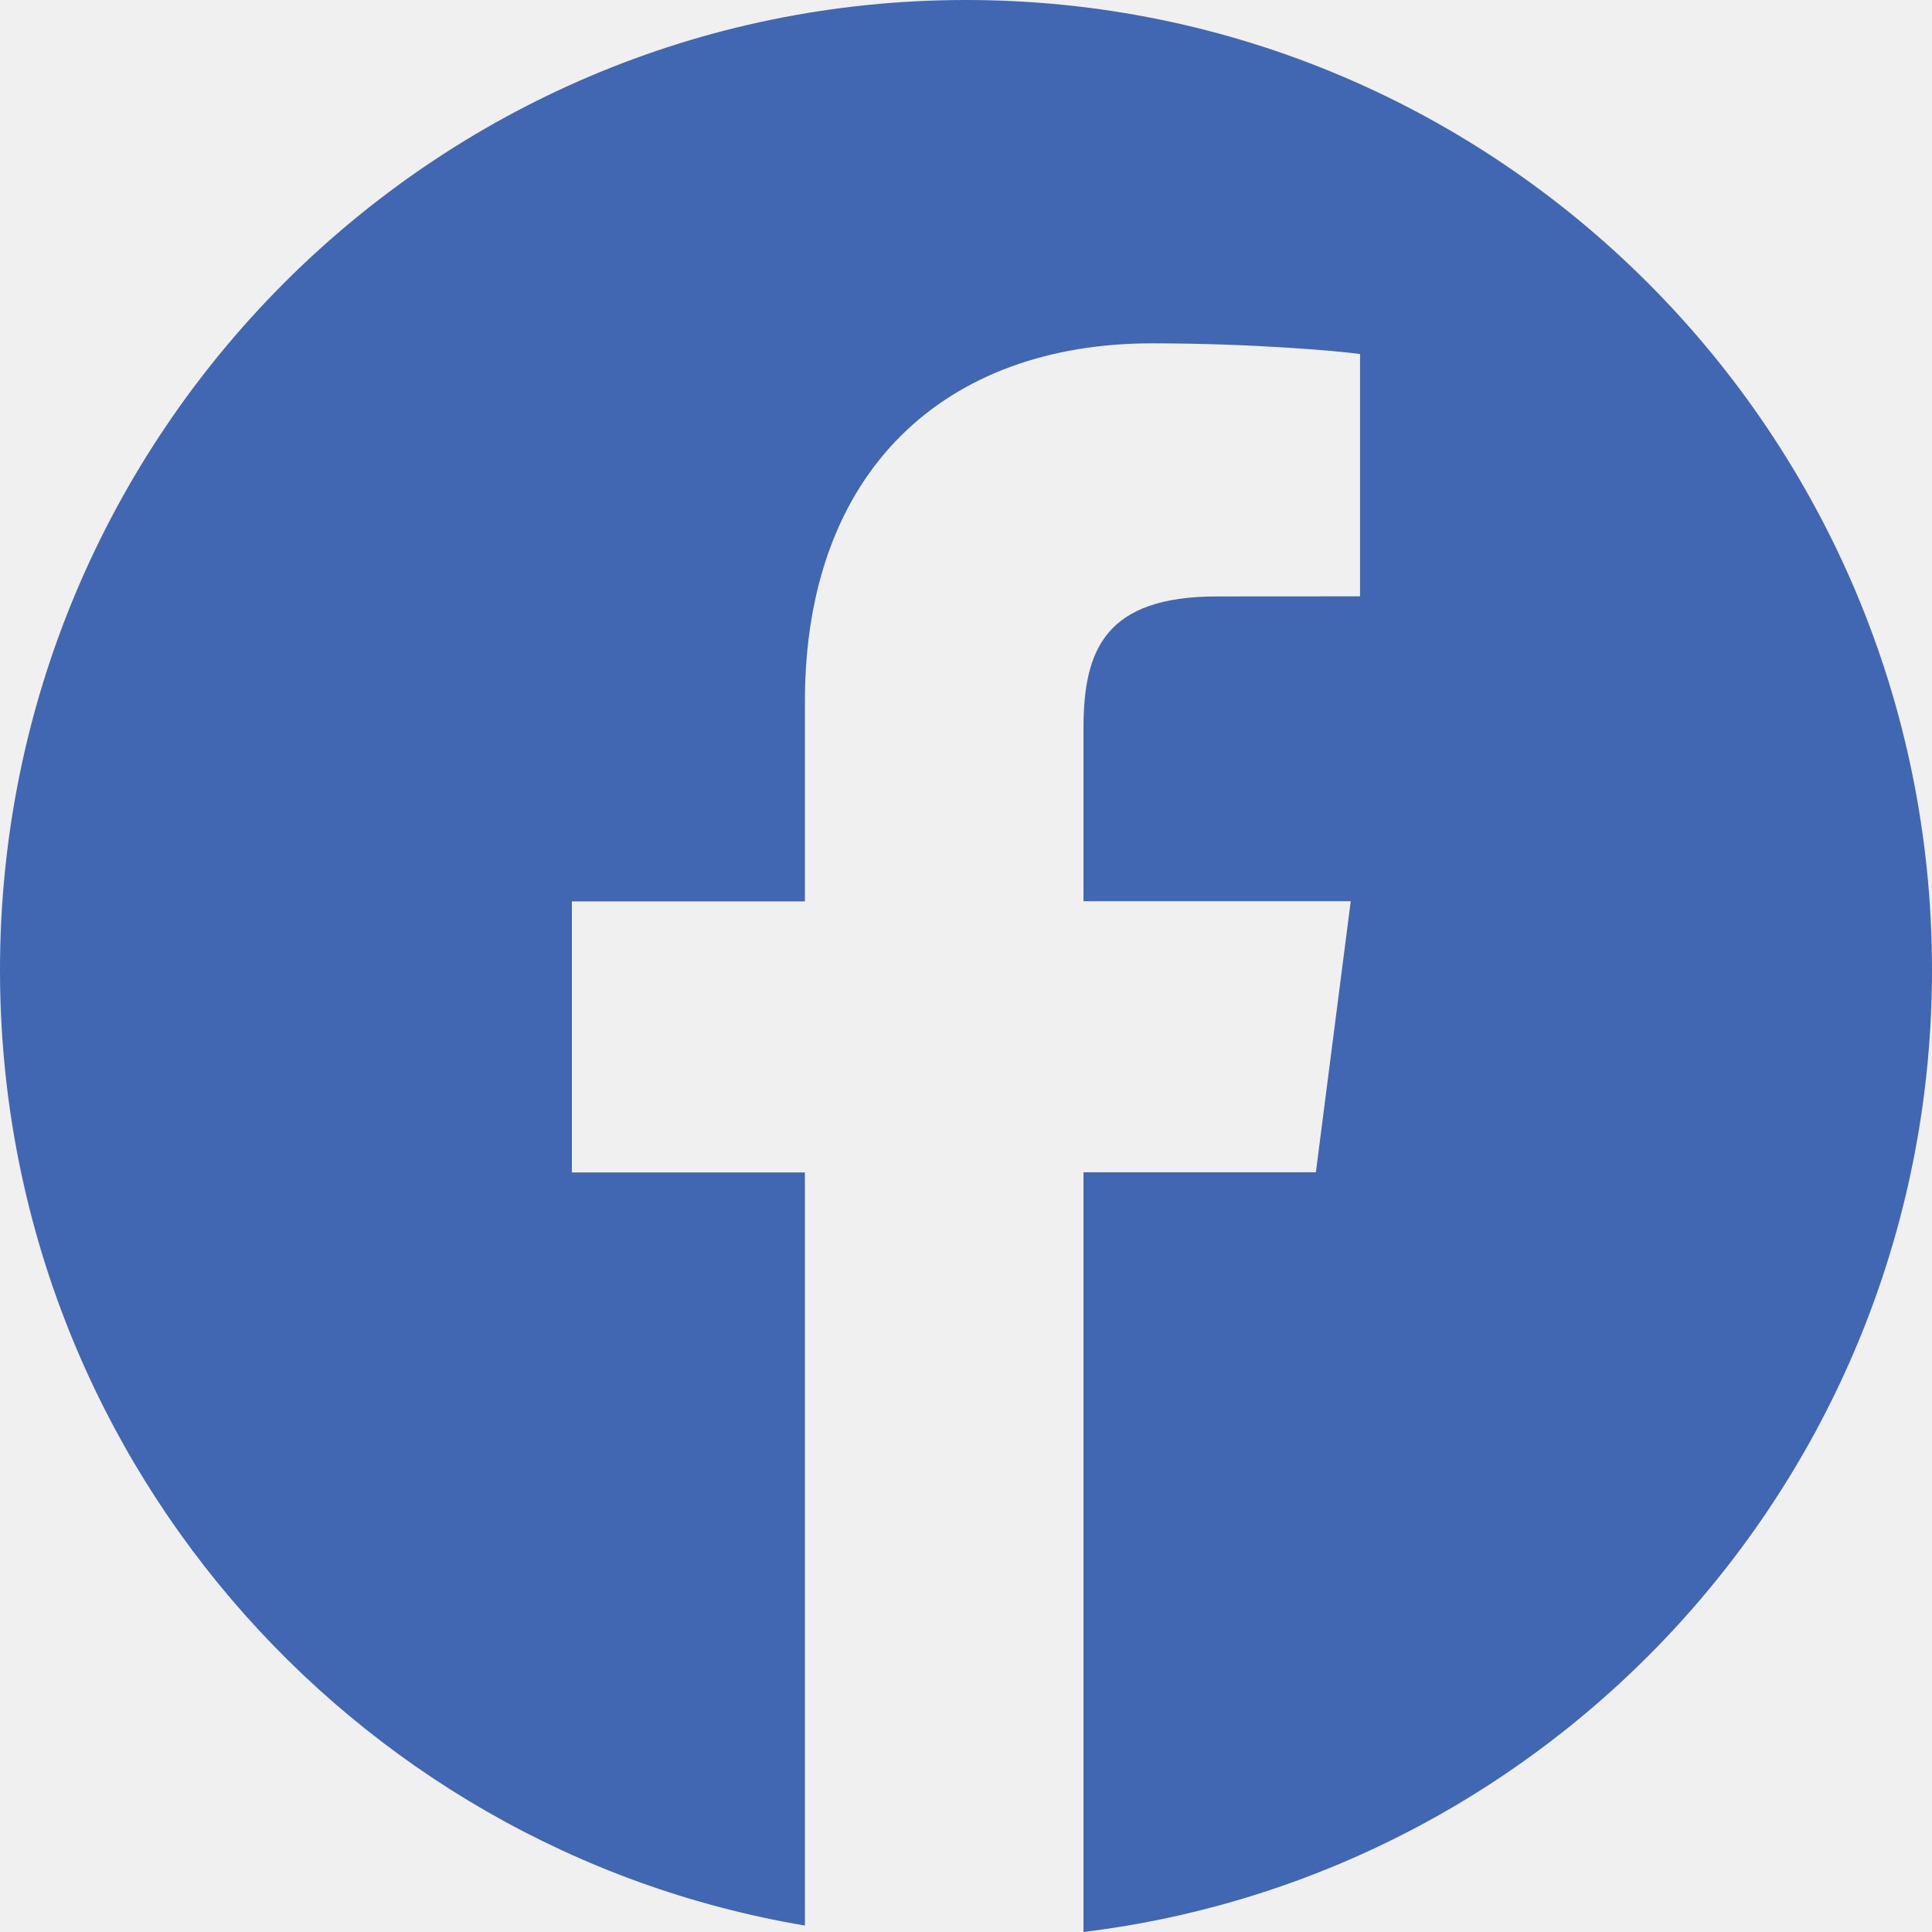
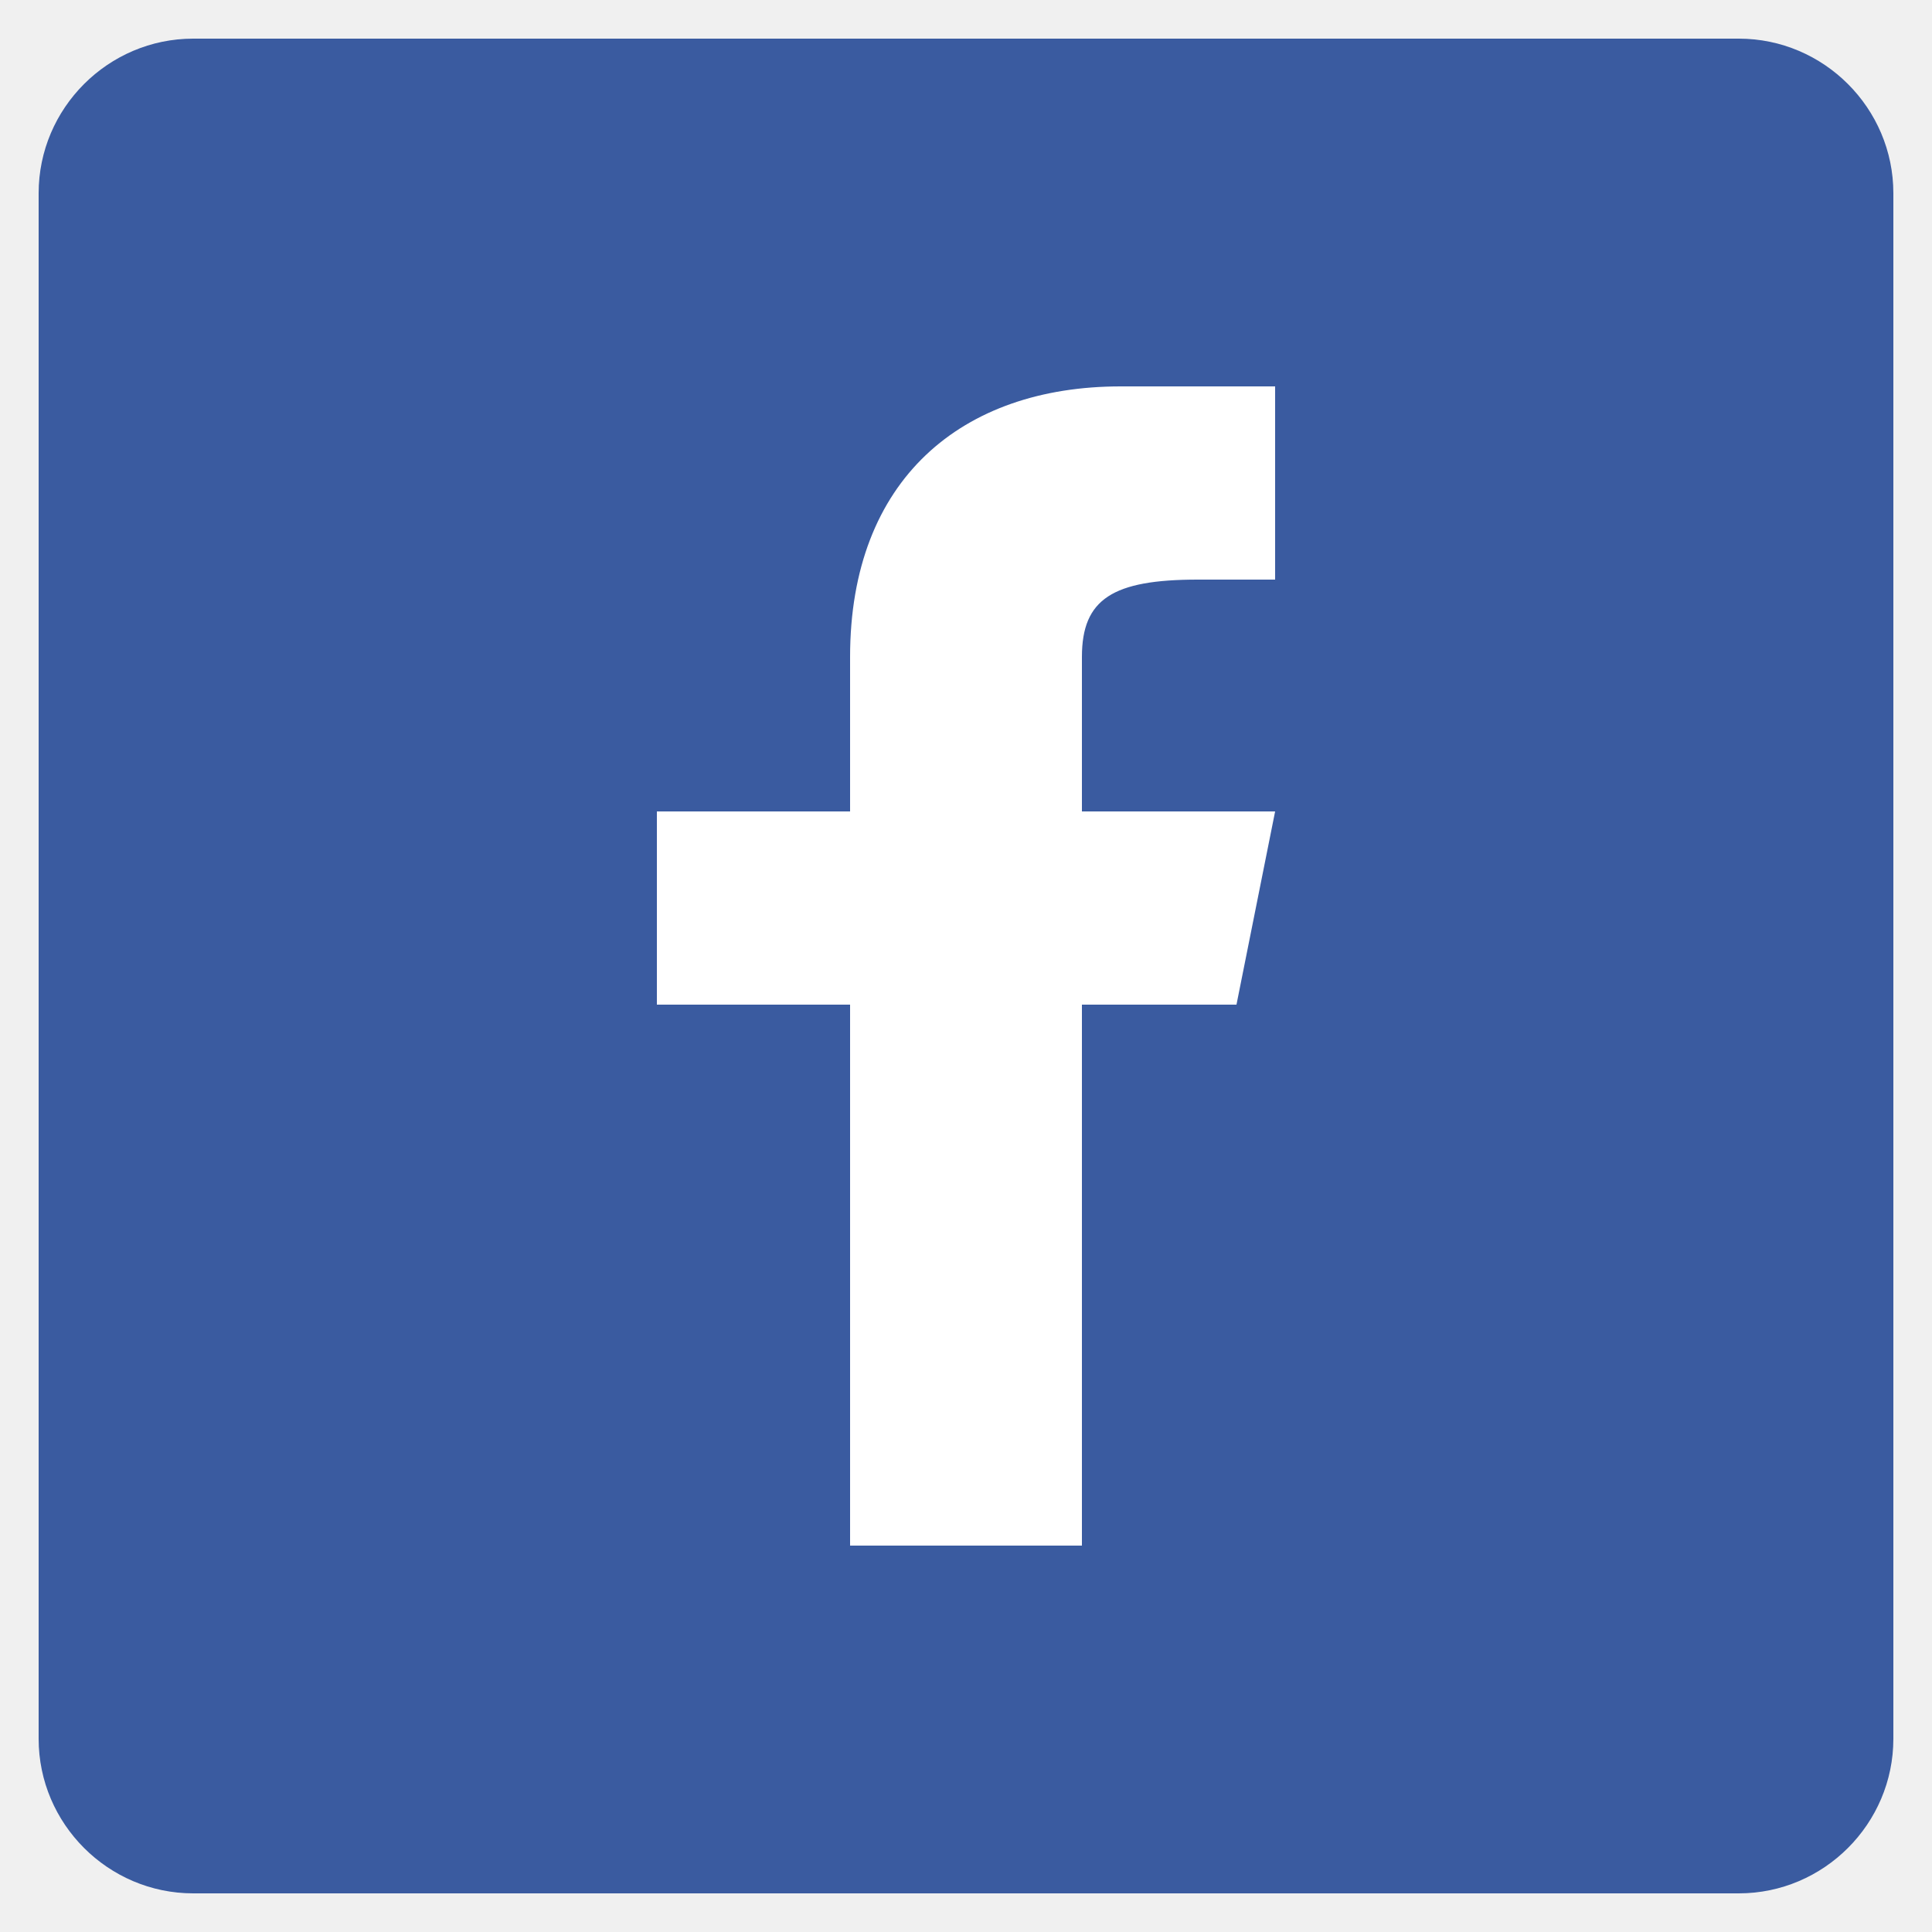
- <svg xmlns="http://www.w3.org/2000/svg" width="21" height="21" viewBox="0 0 21 21" fill="none">
-   <path d="M10.5 0C4.701 0 0 4.721 0 10.544C0 15.767 3.785 20.092 8.749 20.93V12.744H6.216V9.798H8.749V7.626C8.749 5.106 10.282 3.732 12.521 3.732C13.593 3.732 14.515 3.812 14.783 3.848V6.482L13.229 6.483C12.012 6.483 11.777 7.064 11.777 7.916V9.796H14.682L14.303 12.742H11.777V21C16.972 20.365 21 15.93 21 10.541C21 4.721 16.299 0 10.5 0Z" fill="#4267b2" />
+ <svg xmlns="http://www.w3.org/2000/svg" enable-background="new 0 0 50 50" id="Layer_1" version="1.1" viewBox="0 0 50 50" xml:space="preserve">
+   <path d="M45,1H5C2.8,1,1,2.8,1,5v40c0,2.2,1.8,4,4,4h40c2.2,0,4-1.8,4-4V5C49,2.8,47.2,1,45,1z" fill="#3A5BA0" />
+   <path d="M32,26l1-5l-5,0v-4c0-1.5,0.8-2,3-2h2v-5c0,0-2,0-4,0c-4.1,0-7,2.4-7,7v4h-5v5h5v14h6V26H32z" fill="#FFFFFF" id="f_1_" />
</svg>
